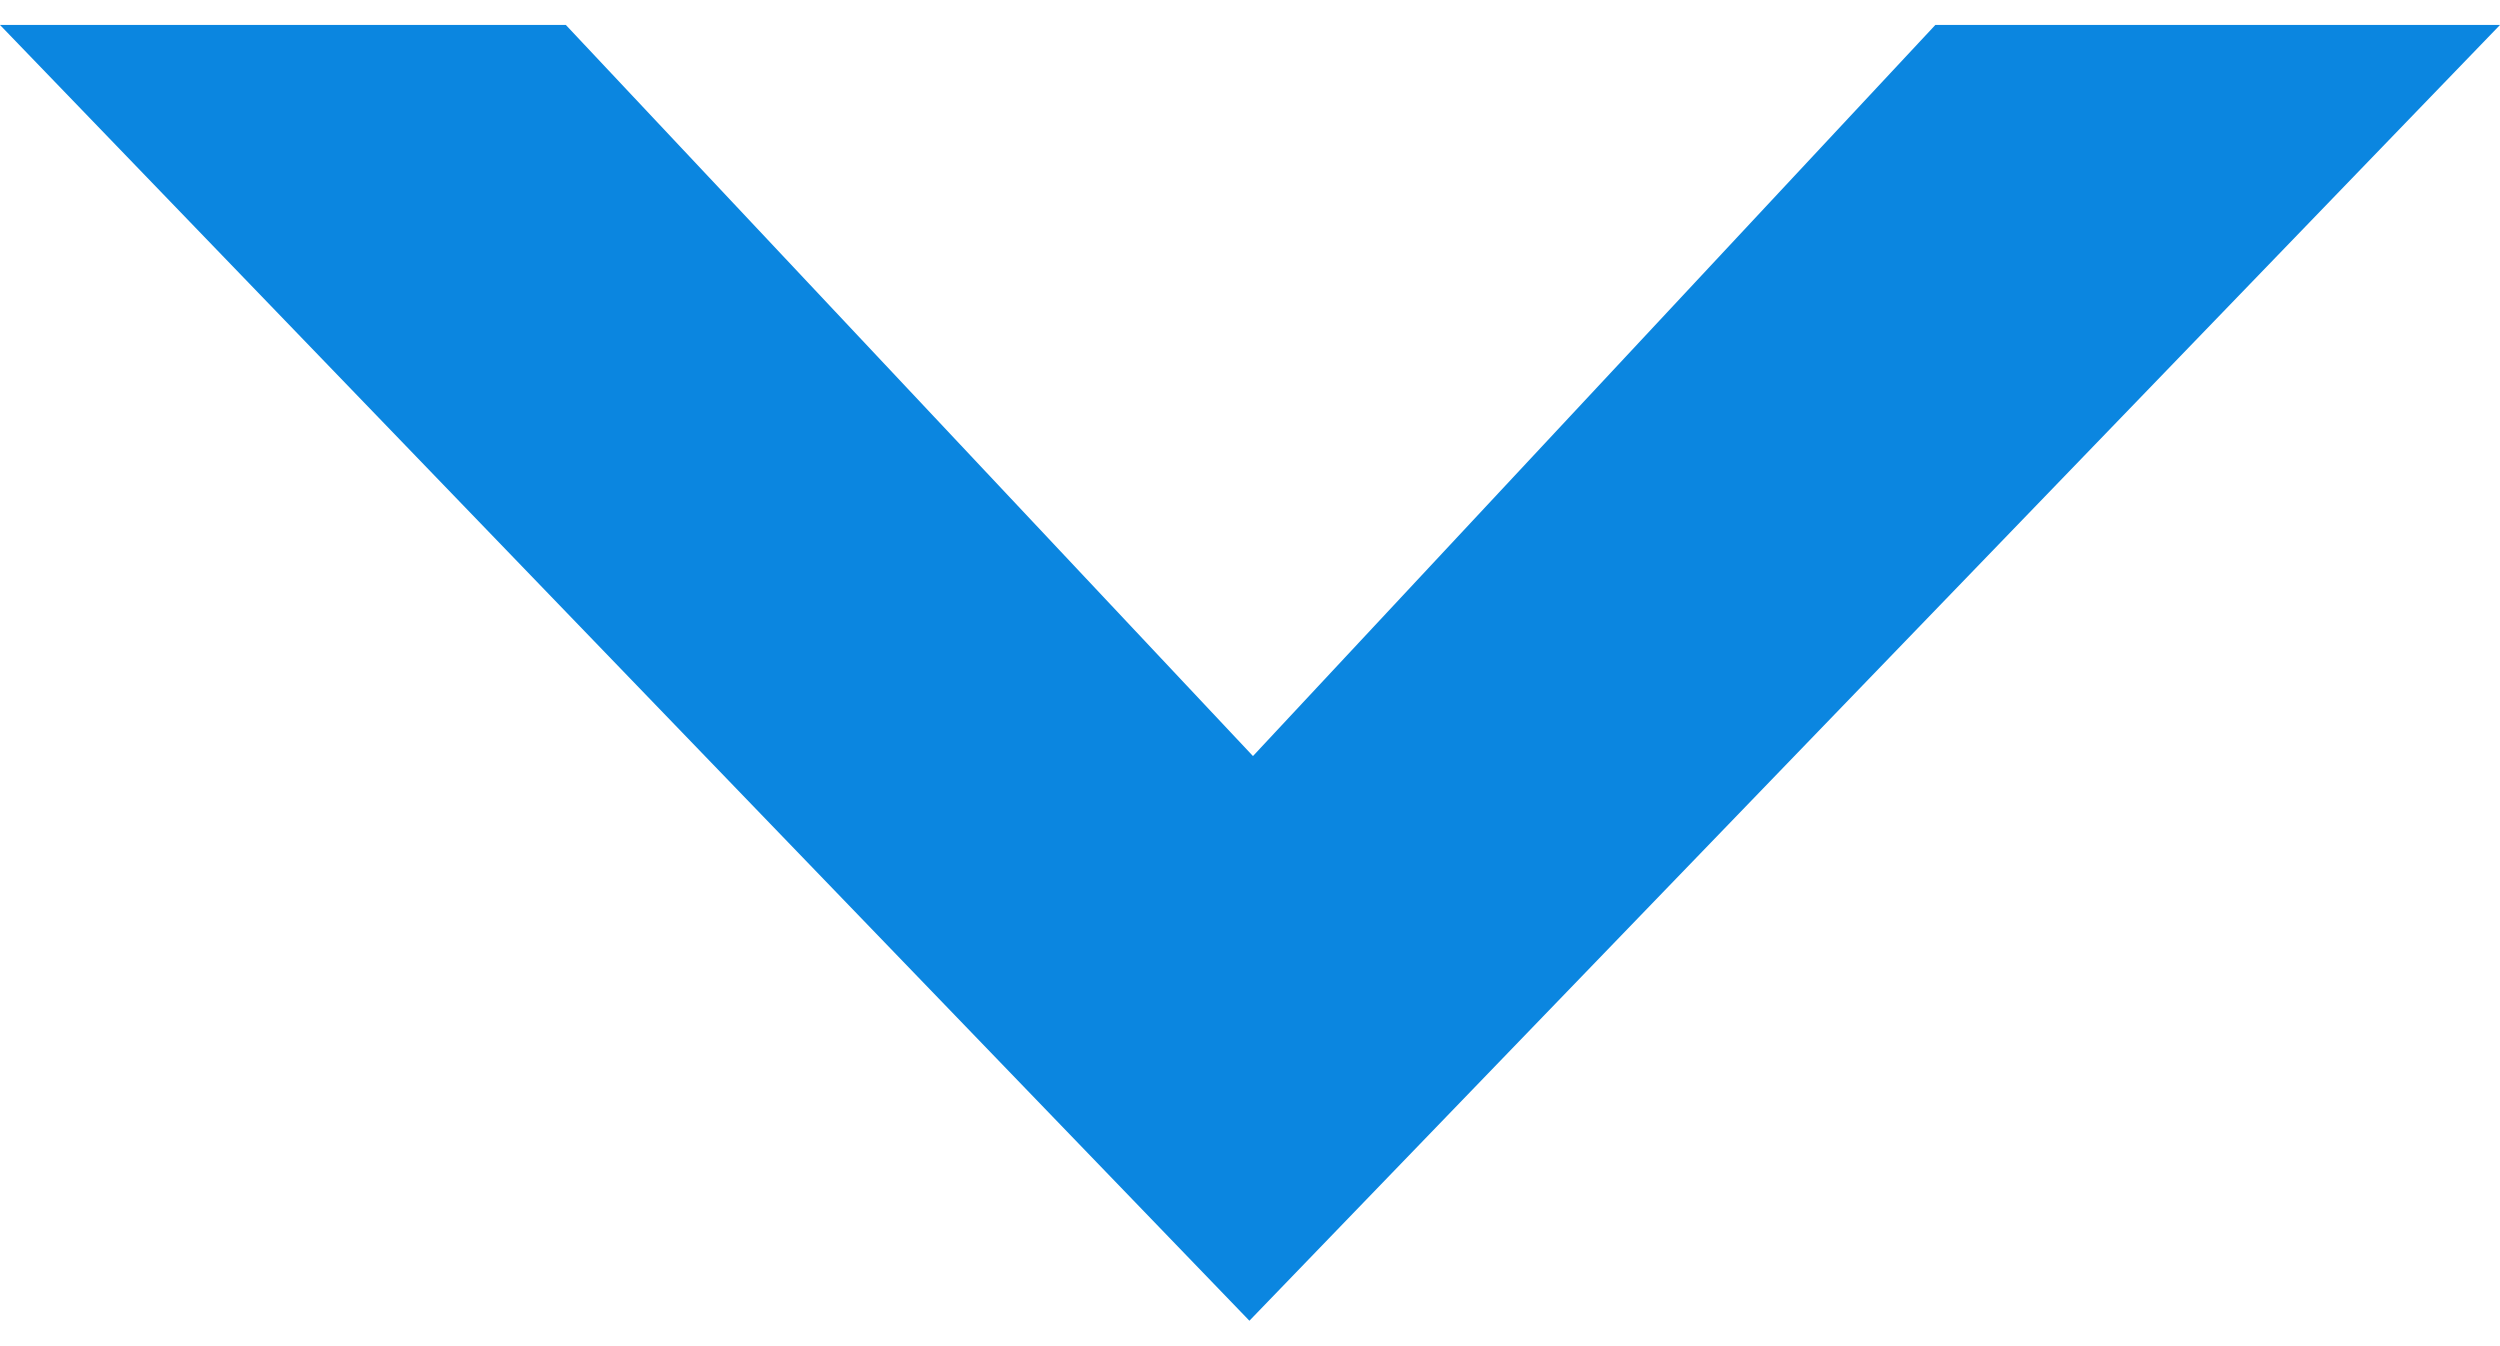
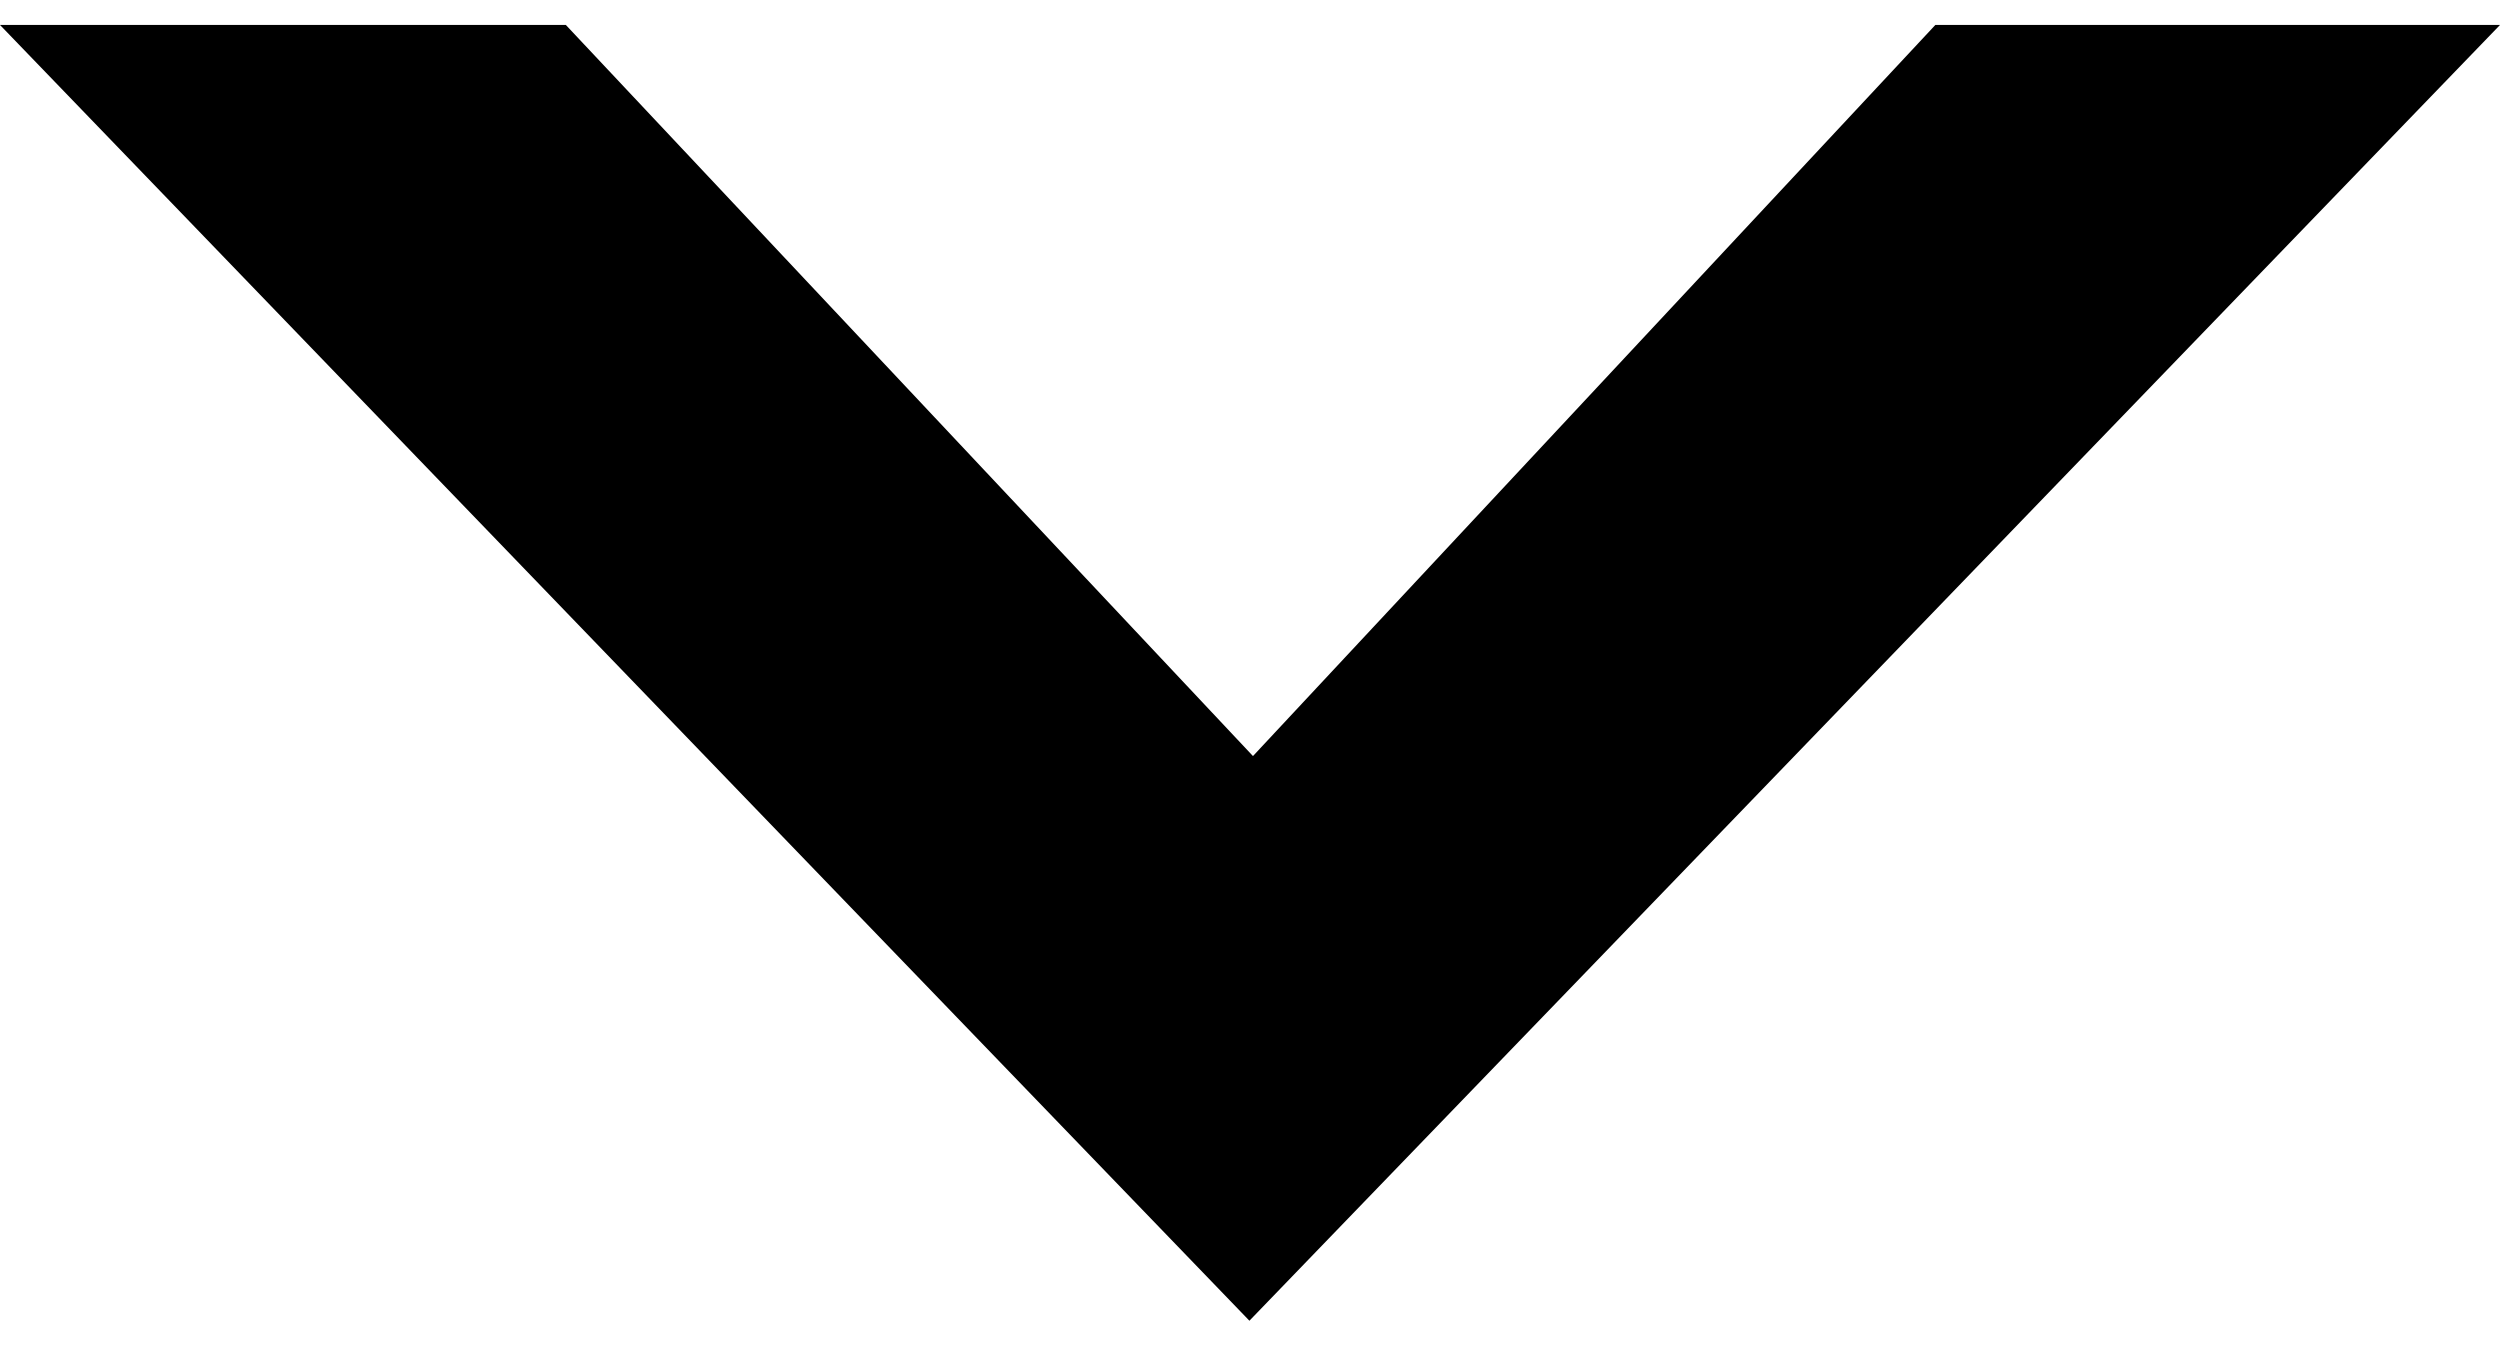
- <svg xmlns="http://www.w3.org/2000/svg" version="1.1" id="Isolation_Mode" x="0px" y="0px" width="210.3px" height="113.2px" viewBox="0 0 210.3 113.2" style="enable-background:new 0 0 210.3 113.2;" xml:space="preserve">
+ <svg xmlns="http://www.w3.org/2000/svg" version="1.1" id="blue_arrow" x="0px" y="0px" width="210.3px" height="113.2px" viewBox="0 0 210.3 113.2" style="enable-background:new 0 0 210.3 113.2;" xml:space="preserve">
  <style type="text/css">
- 	.st0{fill:#0B86E0;}
+ 	
</style>
-   <polygon class="st0" points="0,2.1 47.6,2.1 105.4,63.6 162.8,2.1 210.3,2.1 105.1,111.1 " />
+   <polygon class="blue_arrow-st0" points="0,2.1 47.6,2.1 105.4,63.6 162.8,2.1 210.3,2.1 105.1,111.1 " />
</svg>
